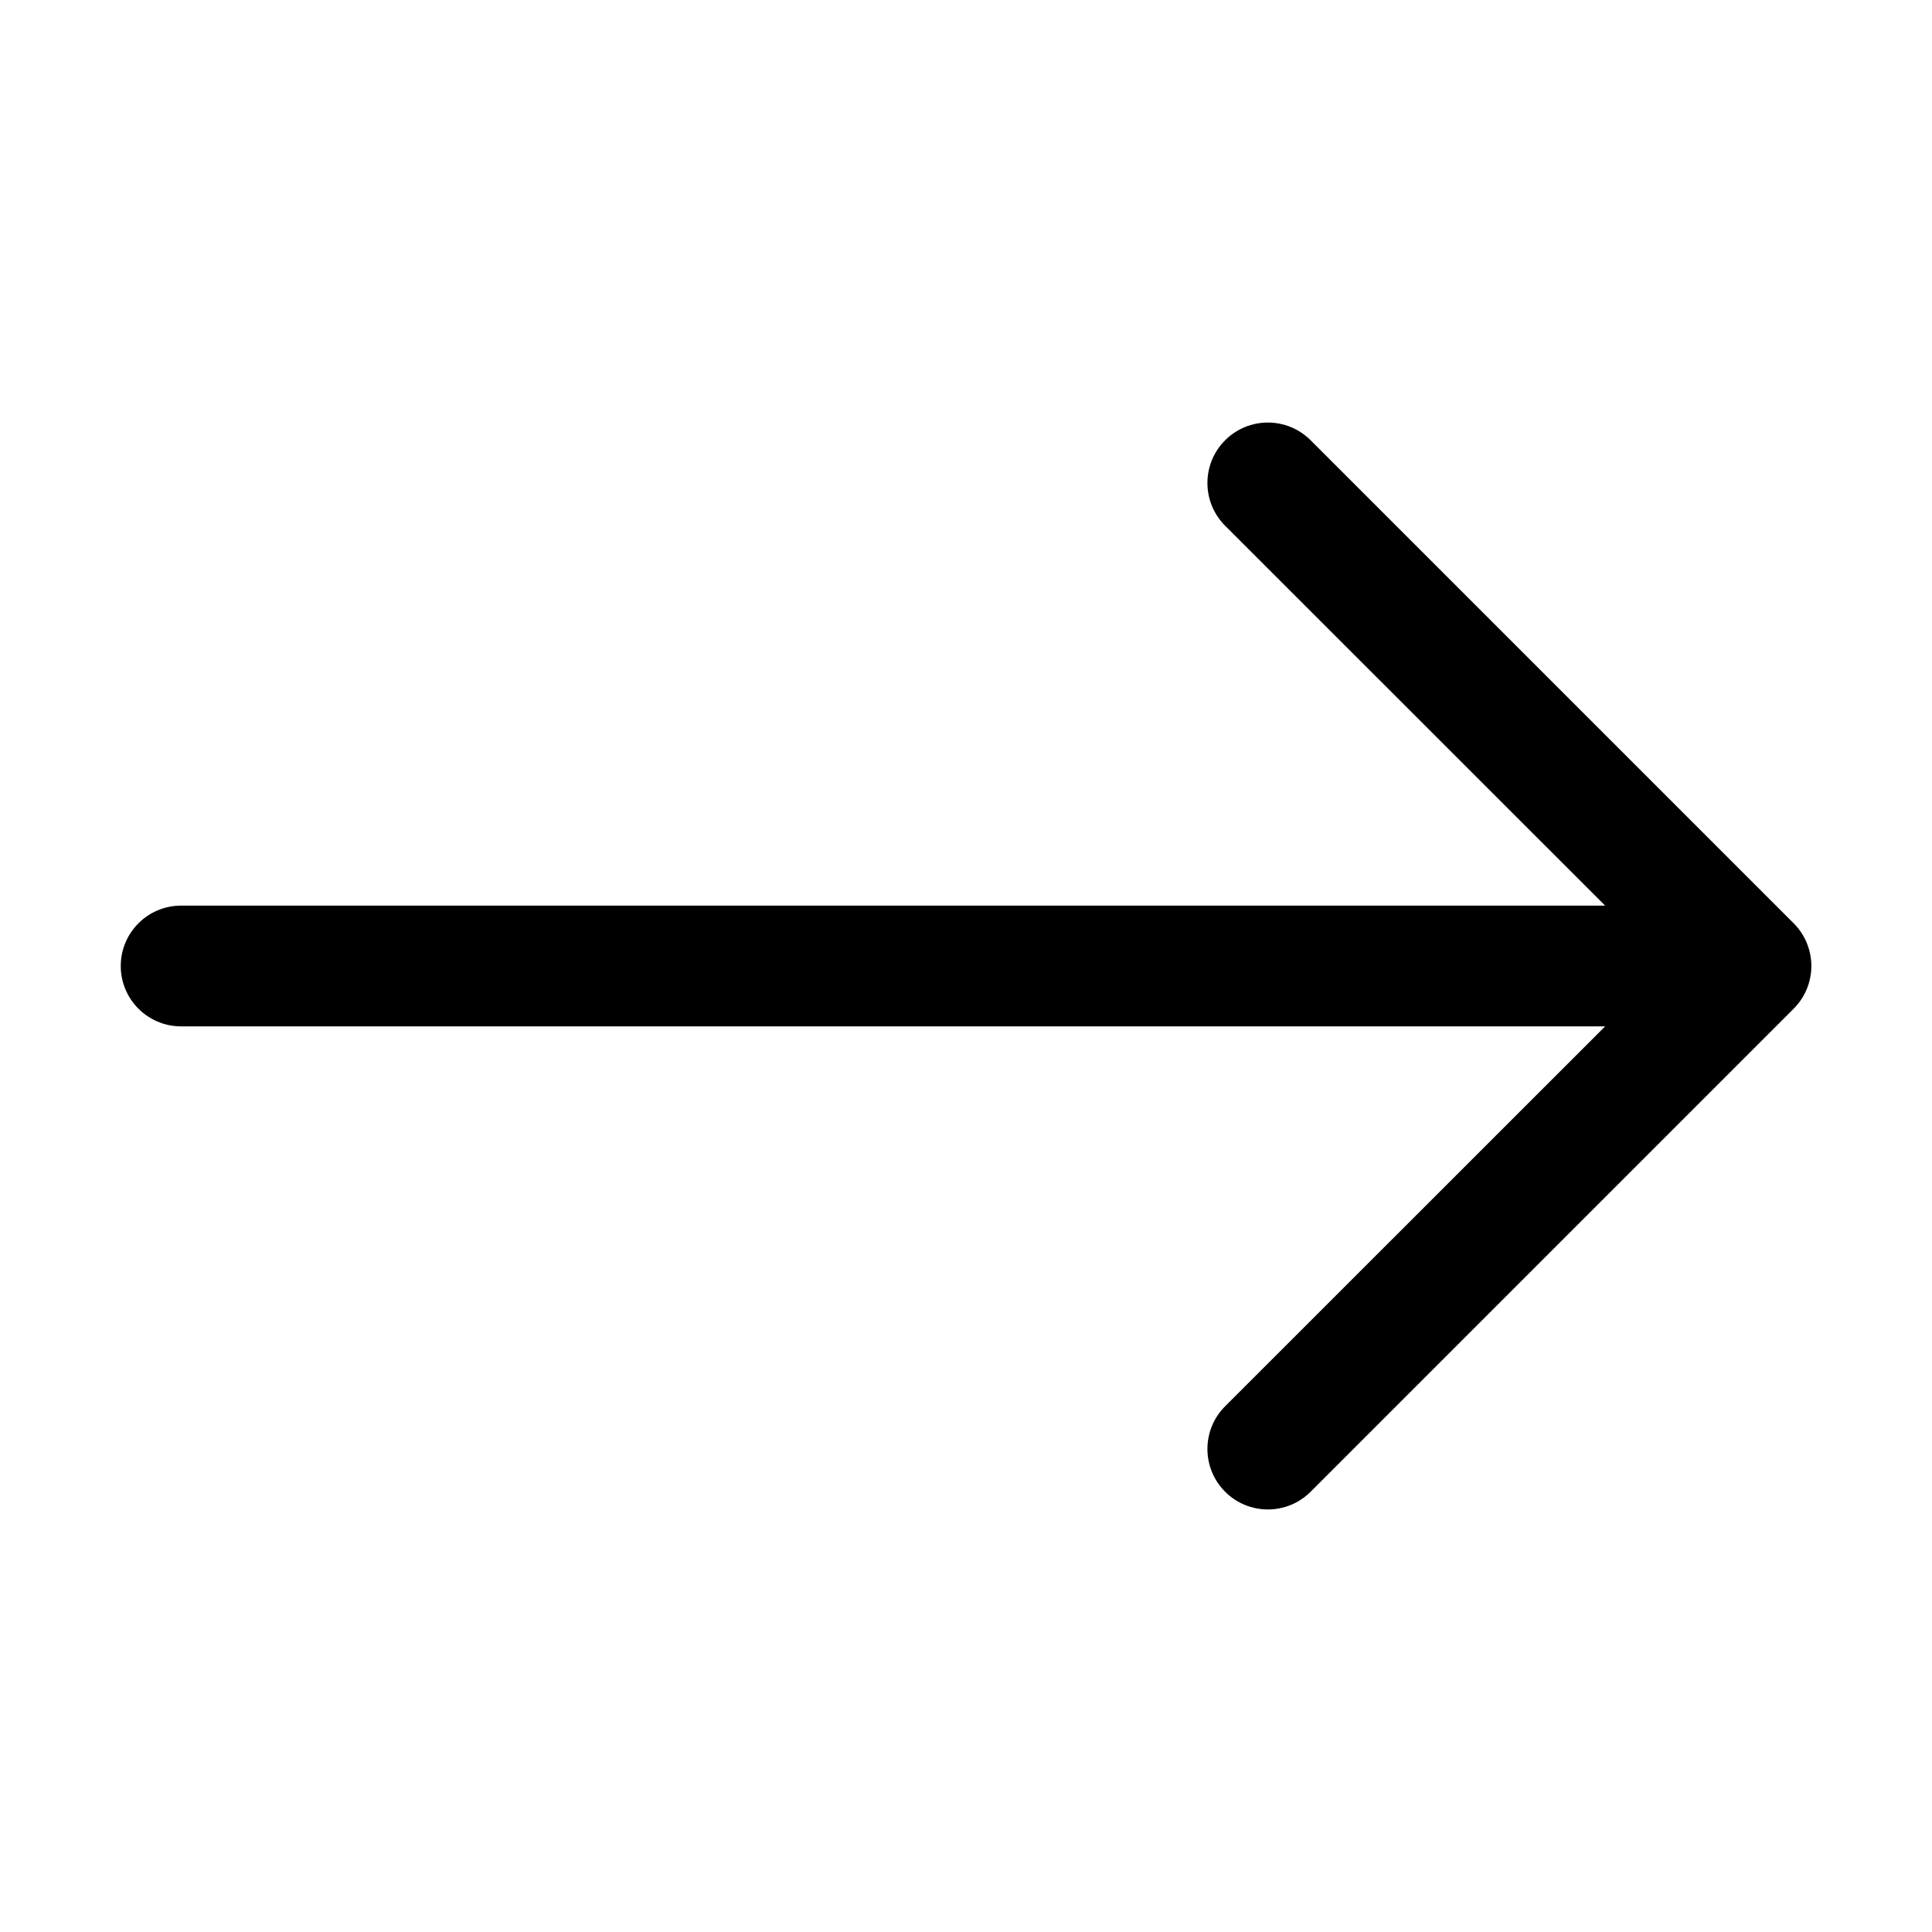
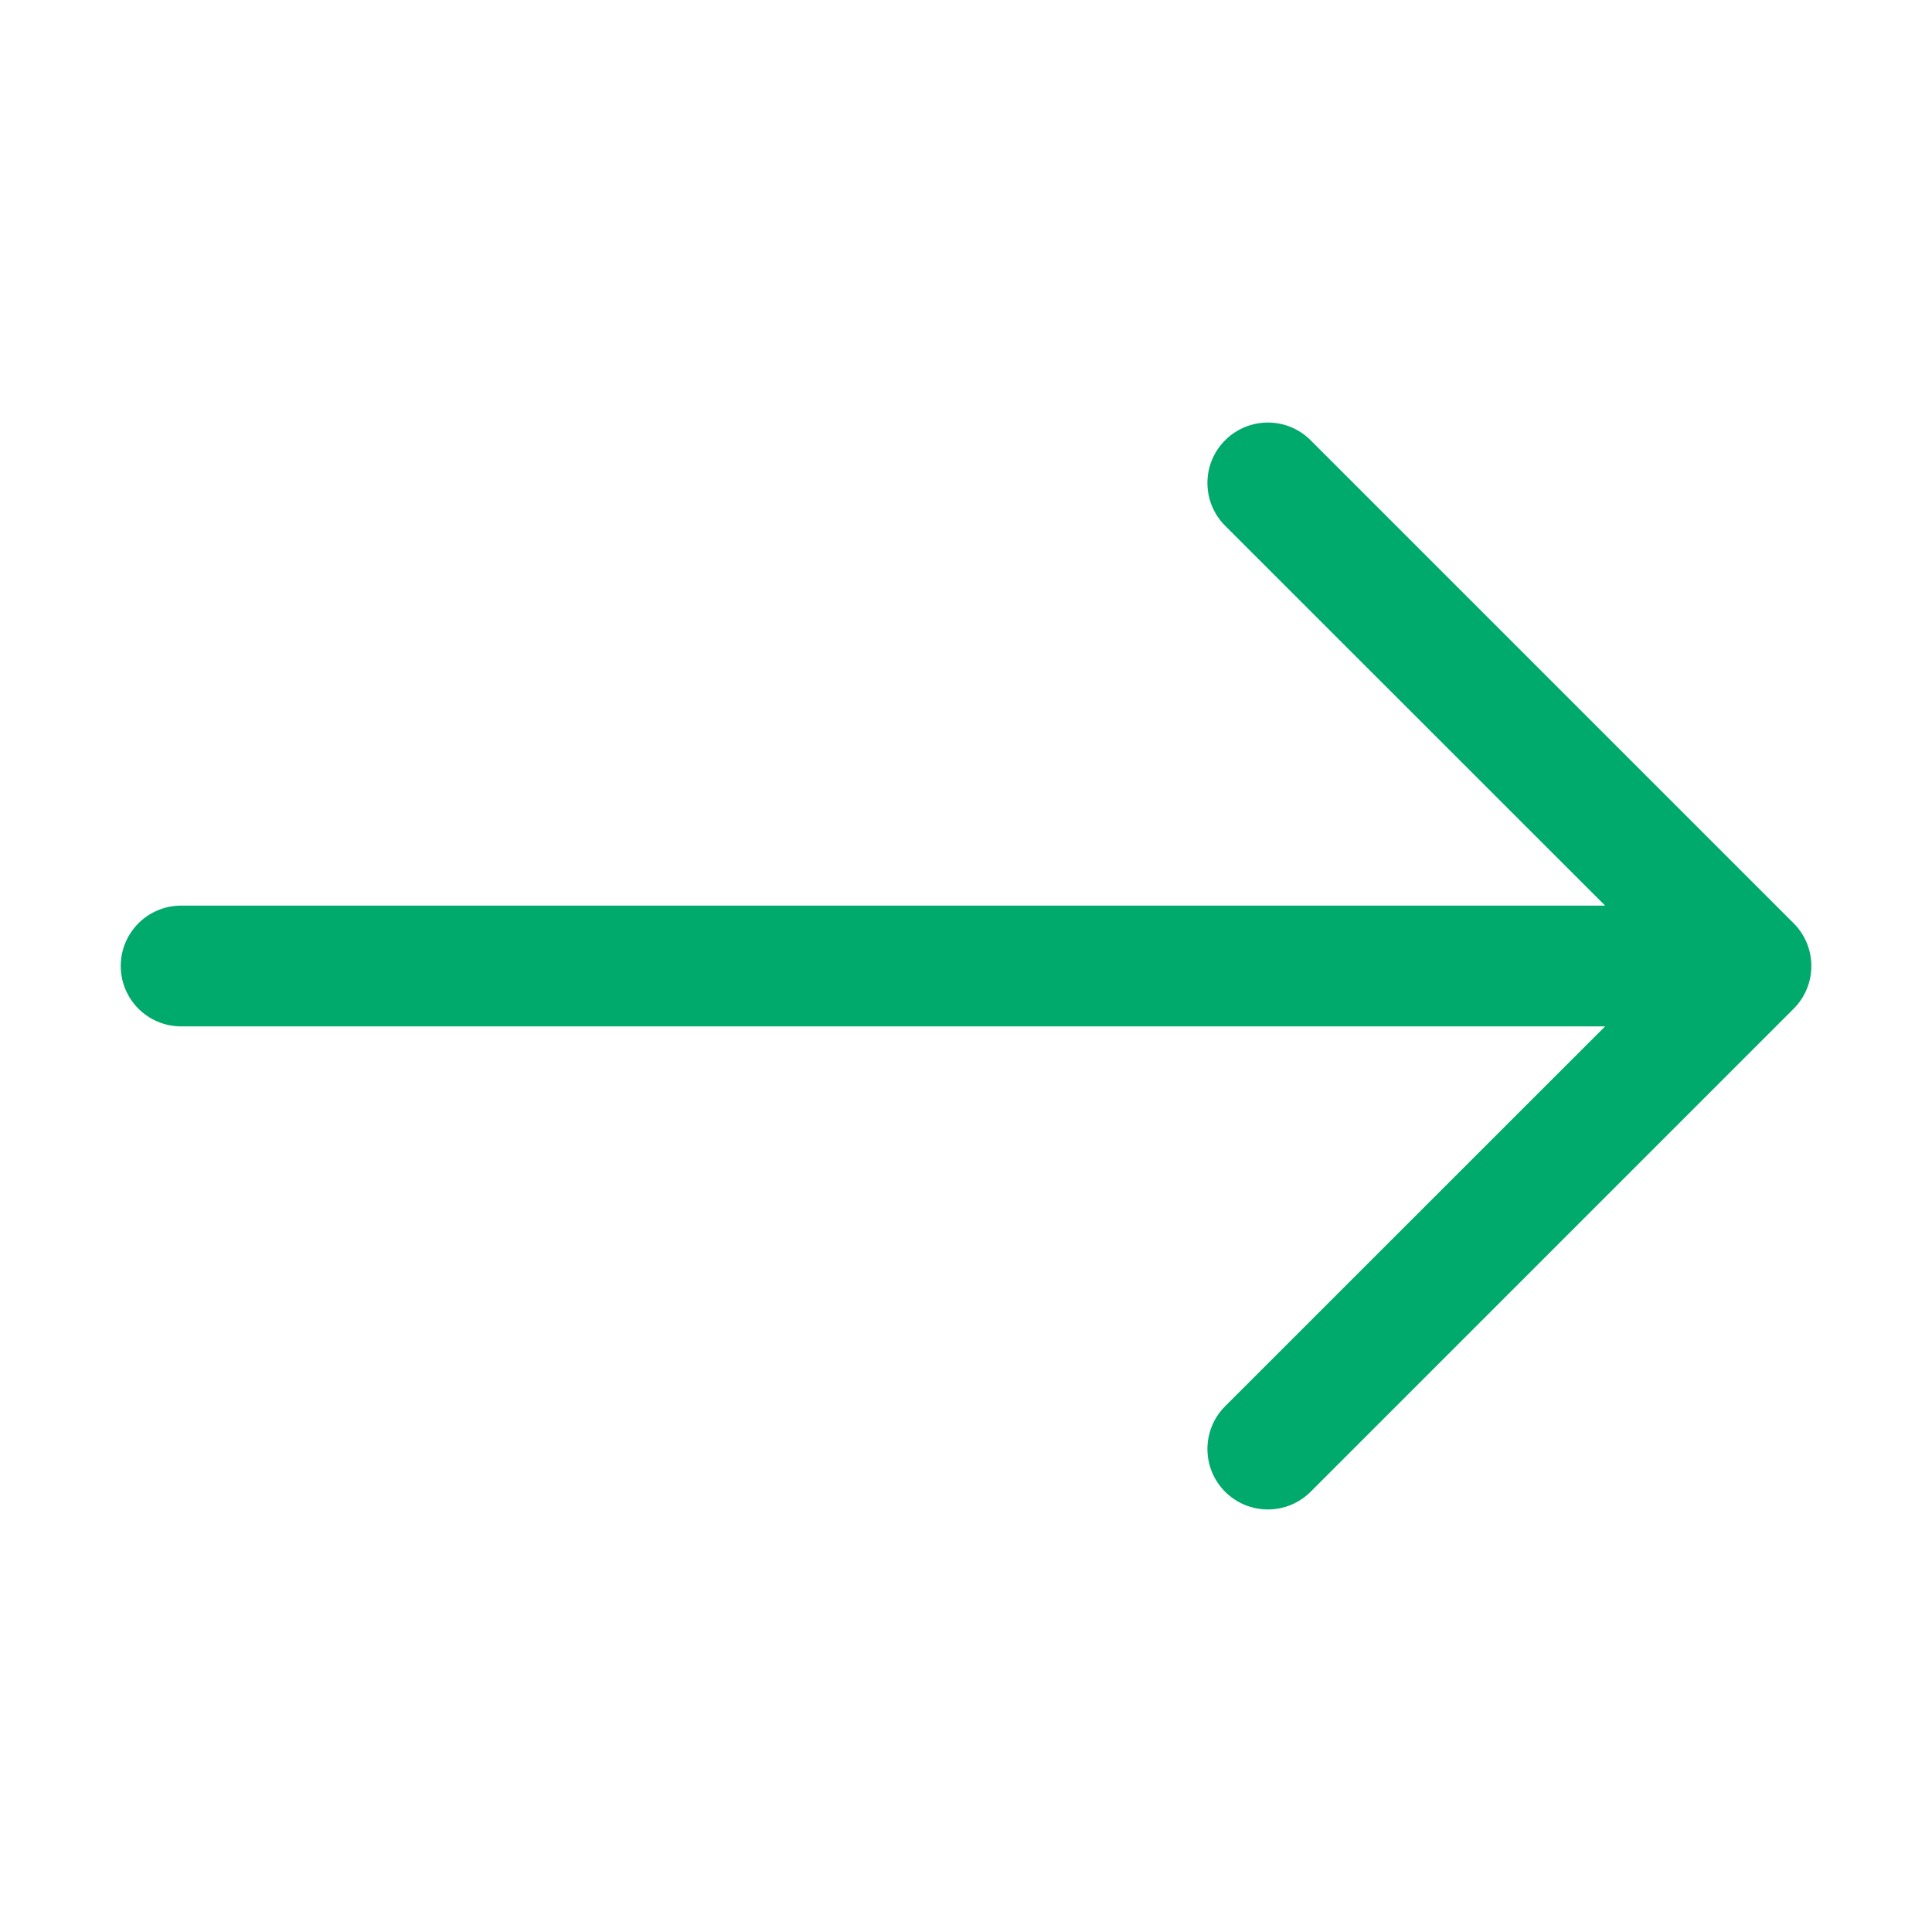
- <svg xmlns="http://www.w3.org/2000/svg" width="16" height="16" fill="currentColor" class="bi bi-arrow-right" viewBox="0 0 16 16">
+ <svg xmlns="http://www.w3.org/2000/svg" width="16" height="16" fill="#00a96c" class="bi bi-arrow-right" viewBox="0 0 16 16">
  <path fill-rule="evenodd" d="M1 8a.5.5 0 0 1 .5-.5h11.793l-3.147-3.146a.5.5 0 0 1 .708-.708l4 4a.5.5 0 0 1 0 .708l-4 4a.5.5 0 0 1-.708-.708L13.293 8.5H1.5A.5.5 0 0 1 1 8z" />
</svg>
